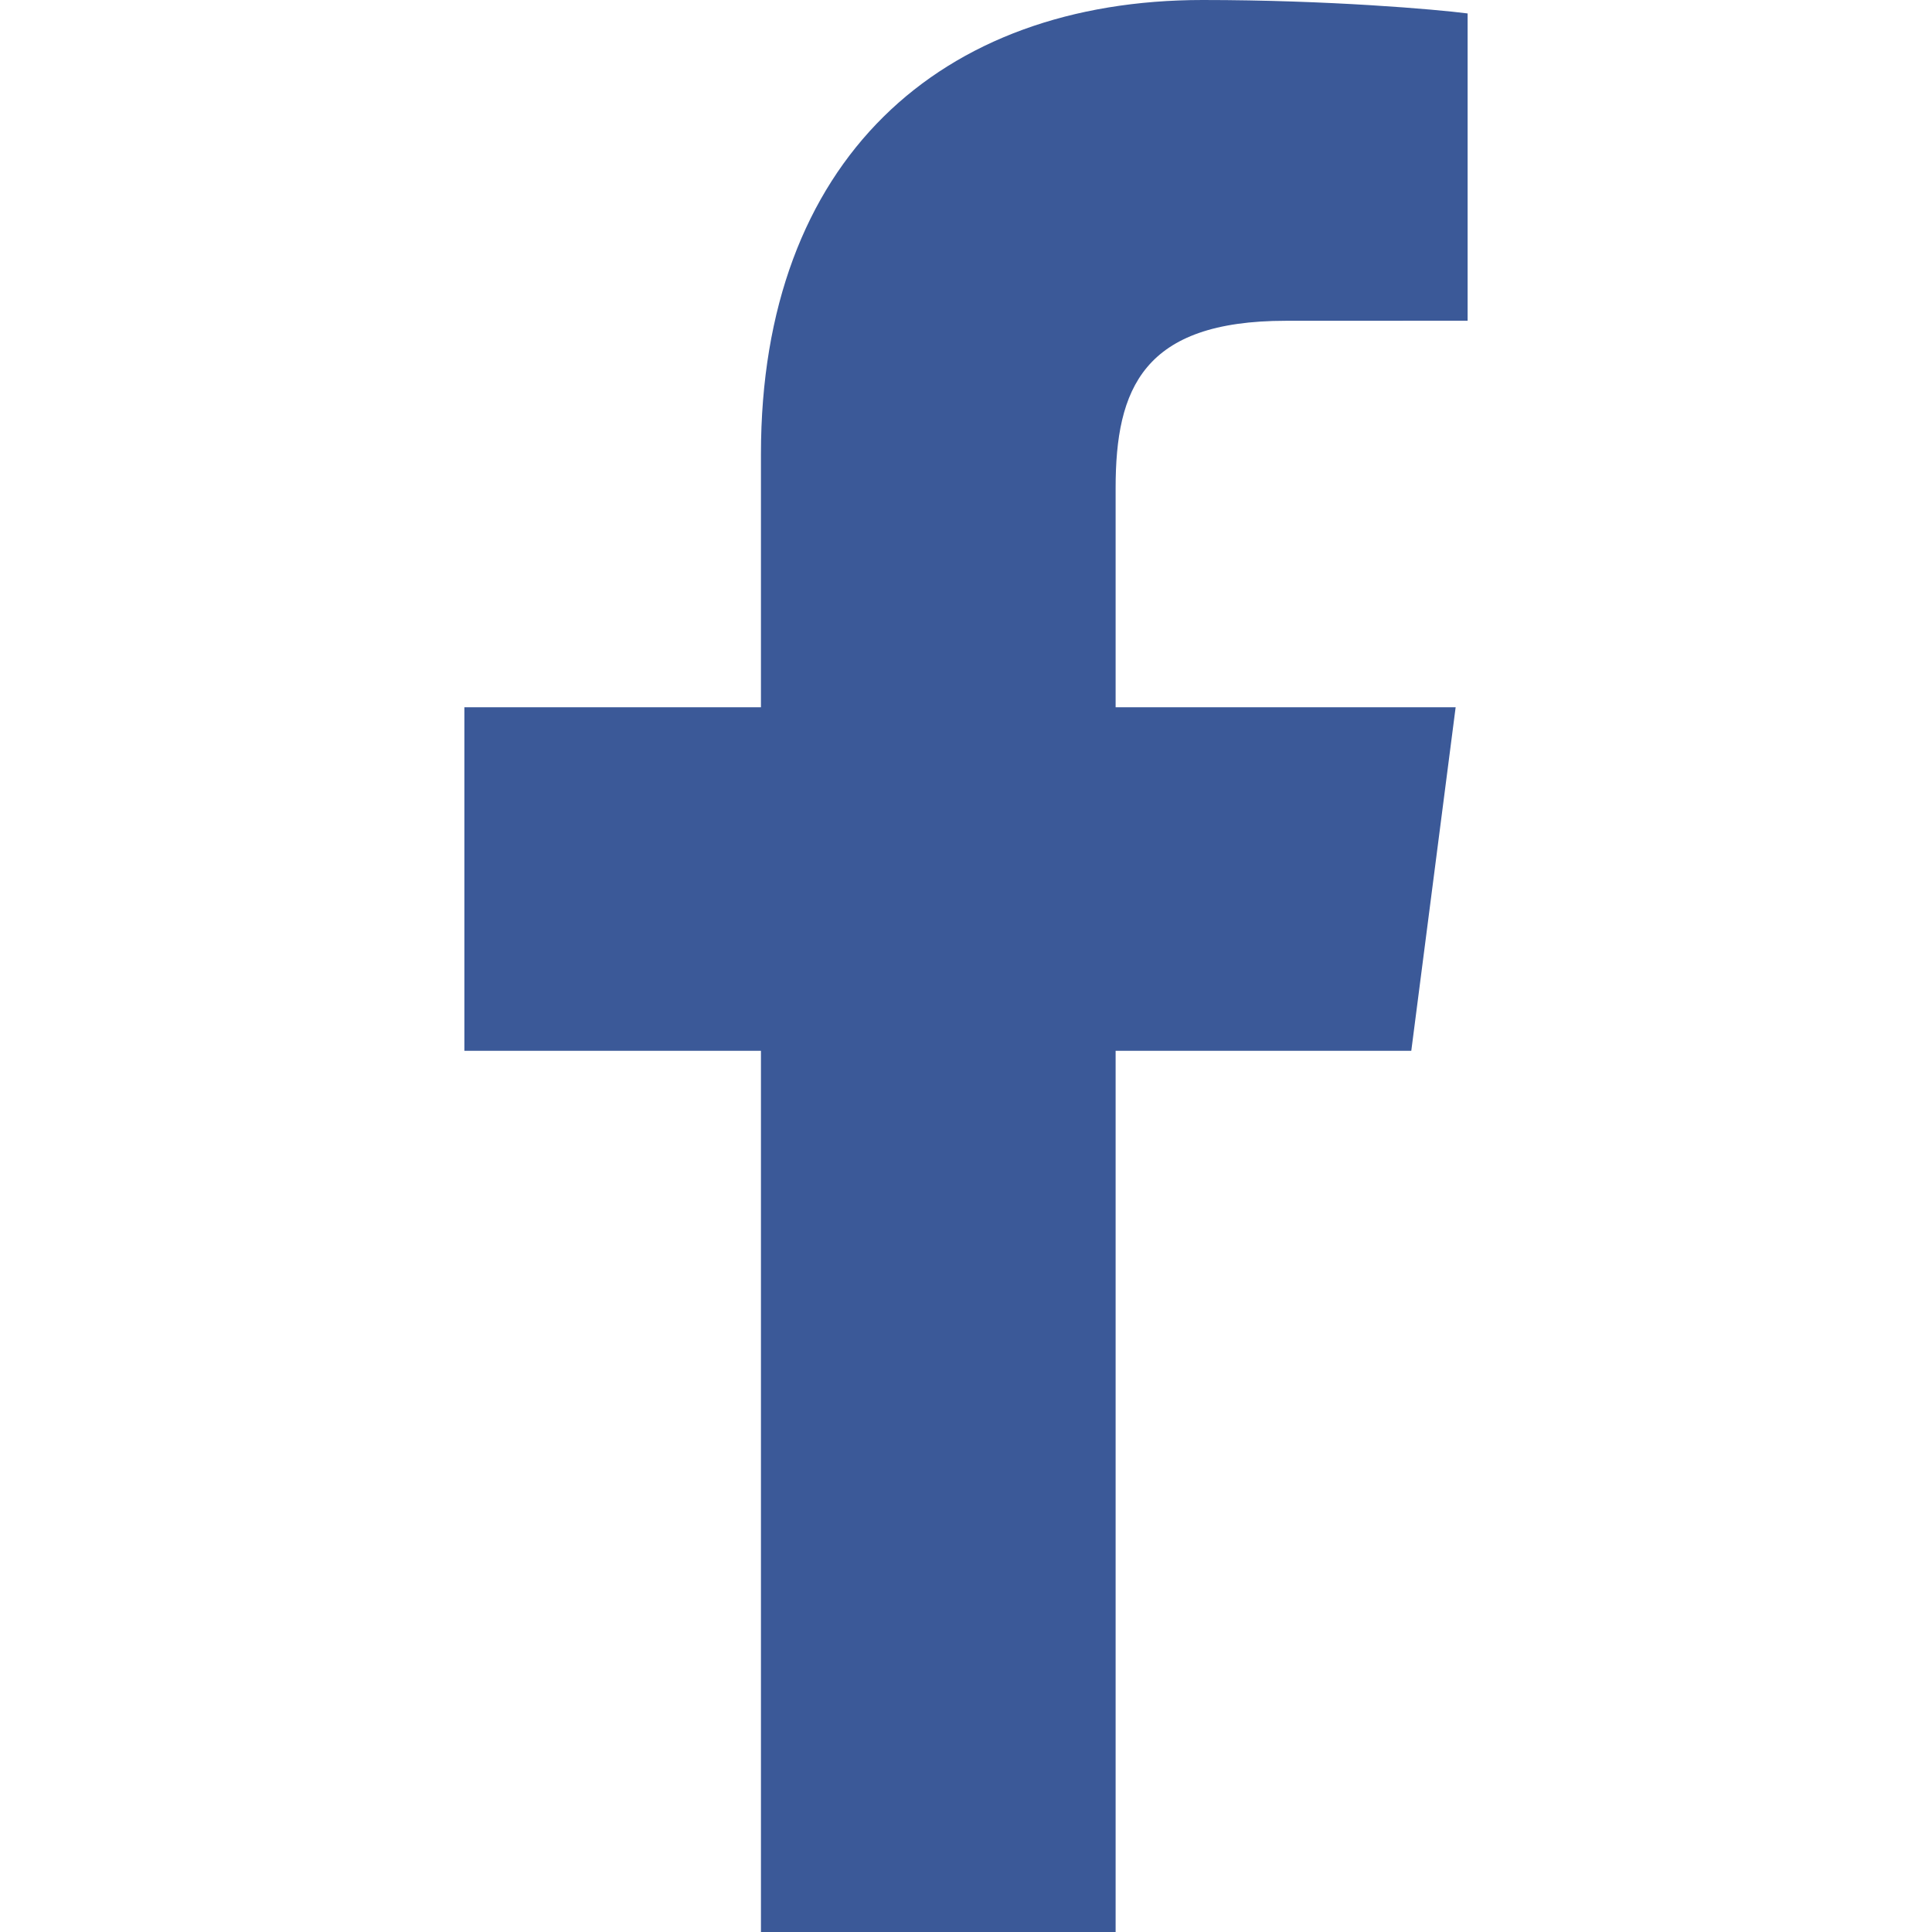
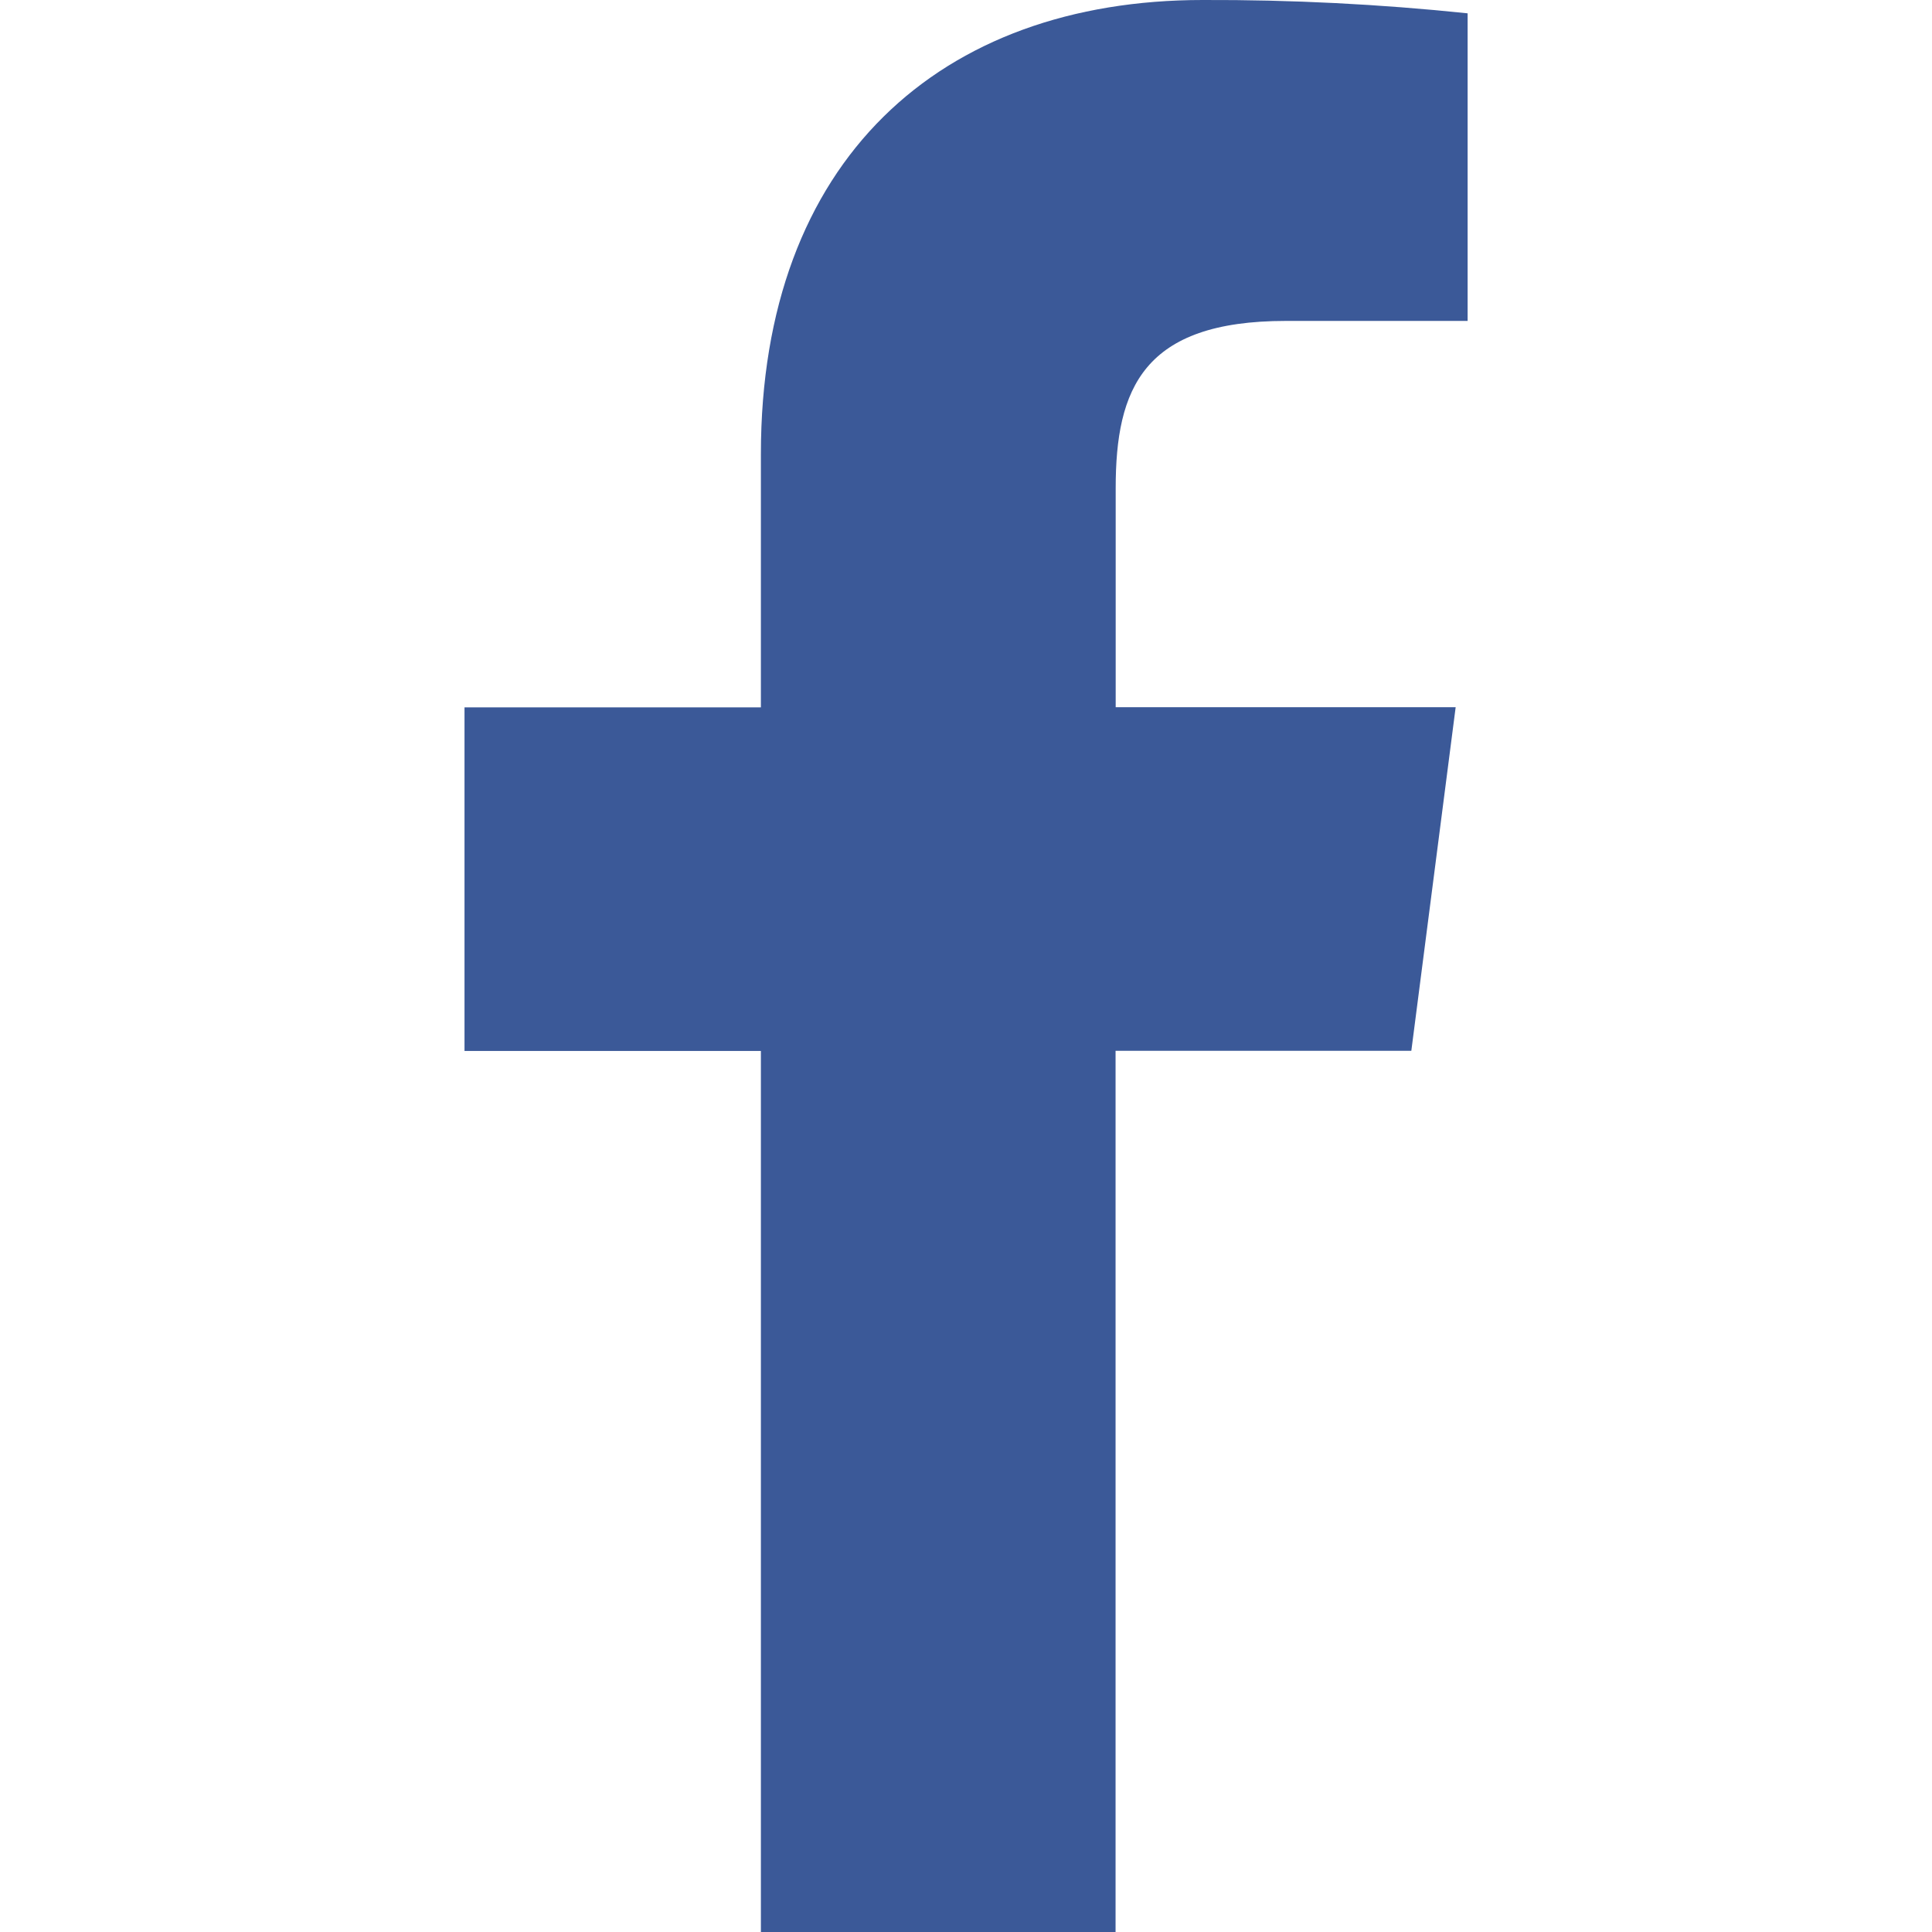
- <svg xmlns="http://www.w3.org/2000/svg" version="1.1" id="Capa_1" x="0px" y="0px" viewBox="0 0 155.139 155.139" style="enable-background:new 0 0 155.139 155.139;" xml:space="preserve" width="512px" height="512px">
-   <g>
-     <g>
-       <path id="f_1_" d="M89.584,155.139V84.378h23.742l3.562-27.585H89.584V39.184   c0-7.984,2.208-13.425,13.67-13.425l14.595-0.006V1.08C115.325,0.752,106.661,0,96.577,0C75.52,0,61.104,12.853,61.104,36.452   v20.341H37.29v27.585h23.814v70.761H89.584z" data-original="#010002" class="active-path" data-old_color="#010002" fill="#3B5998" />
-     </g>
-   </g>
+ <svg xmlns="http://www.w3.org/2000/svg" viewBox="0 0 155.14 155.14" width="512" height="512">
+   <path d="M89.58 155.14V84.38h23.75l3.56-27.59h-27.3V39.2c0-7.99 2.2-13.43 13.66-13.43h14.6V1.07A197.9 197.9 0 0 0 96.58 0C75.52 0 61.1 12.85 61.1 36.45V56.8H37.3v27.59H61.1v70.76h28.48z" data-original="#010002" class="active-path" data-old_color="#010002" fill="#3B5998" />
</svg>
